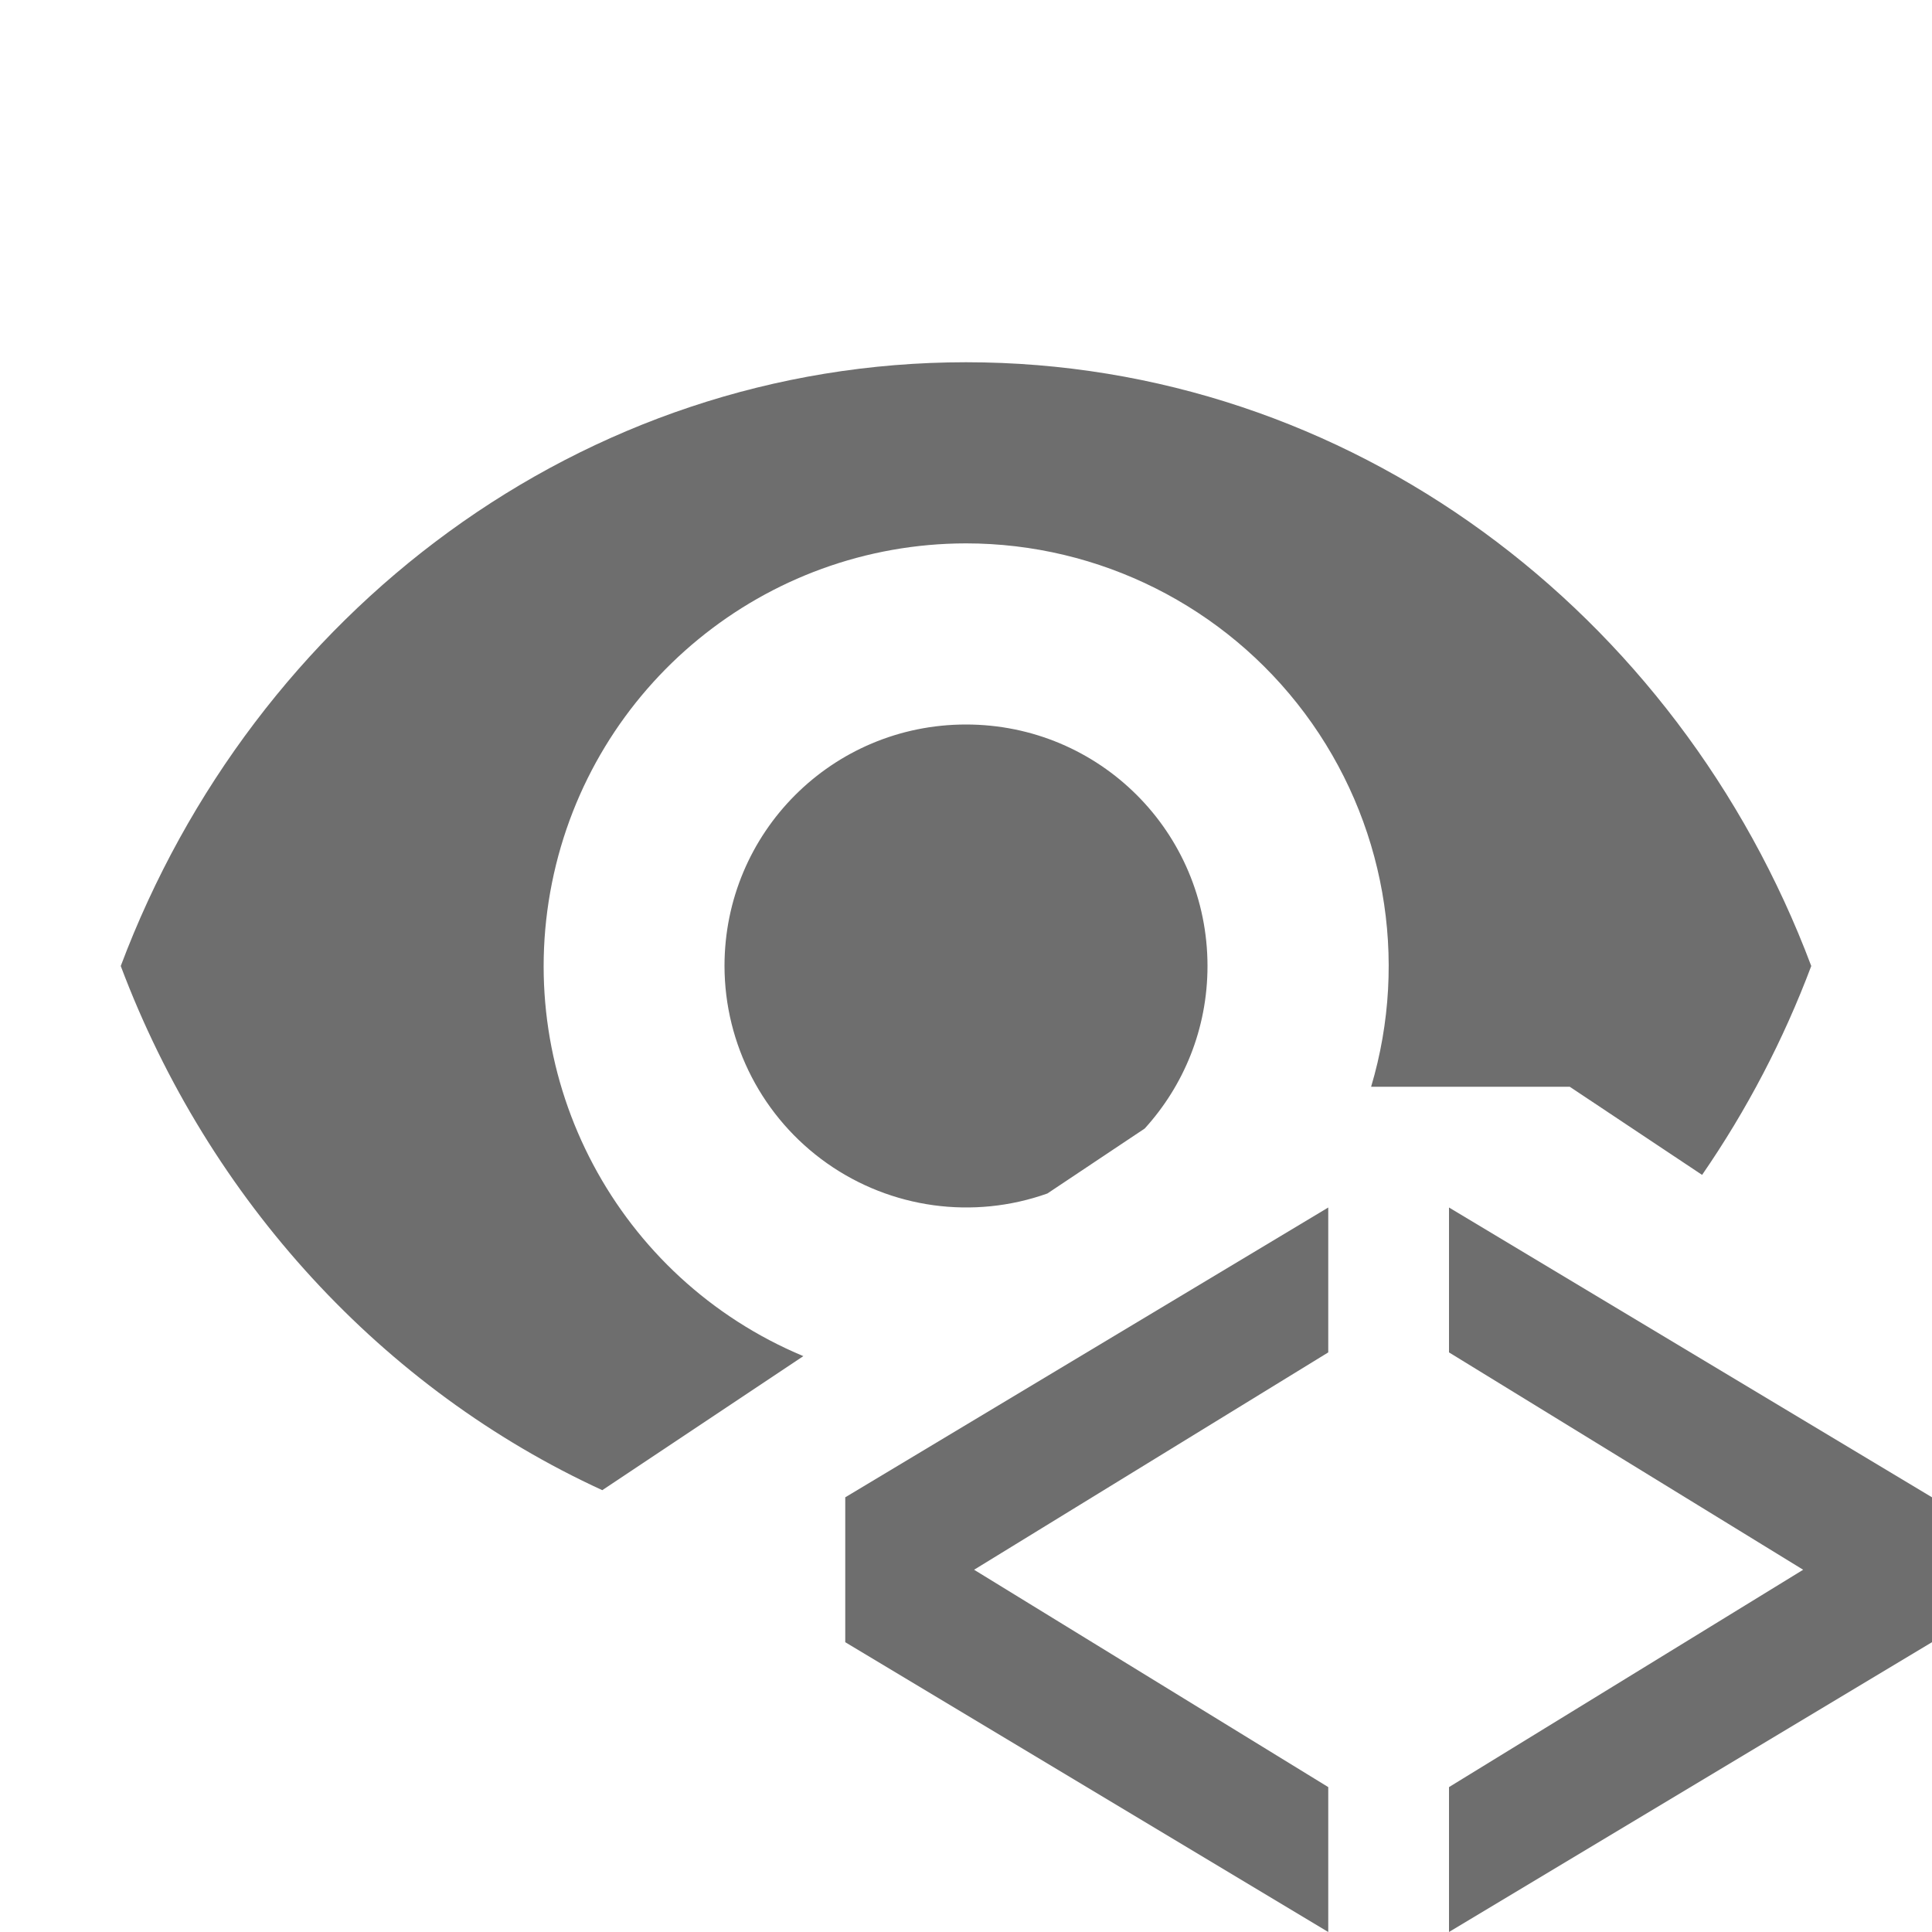
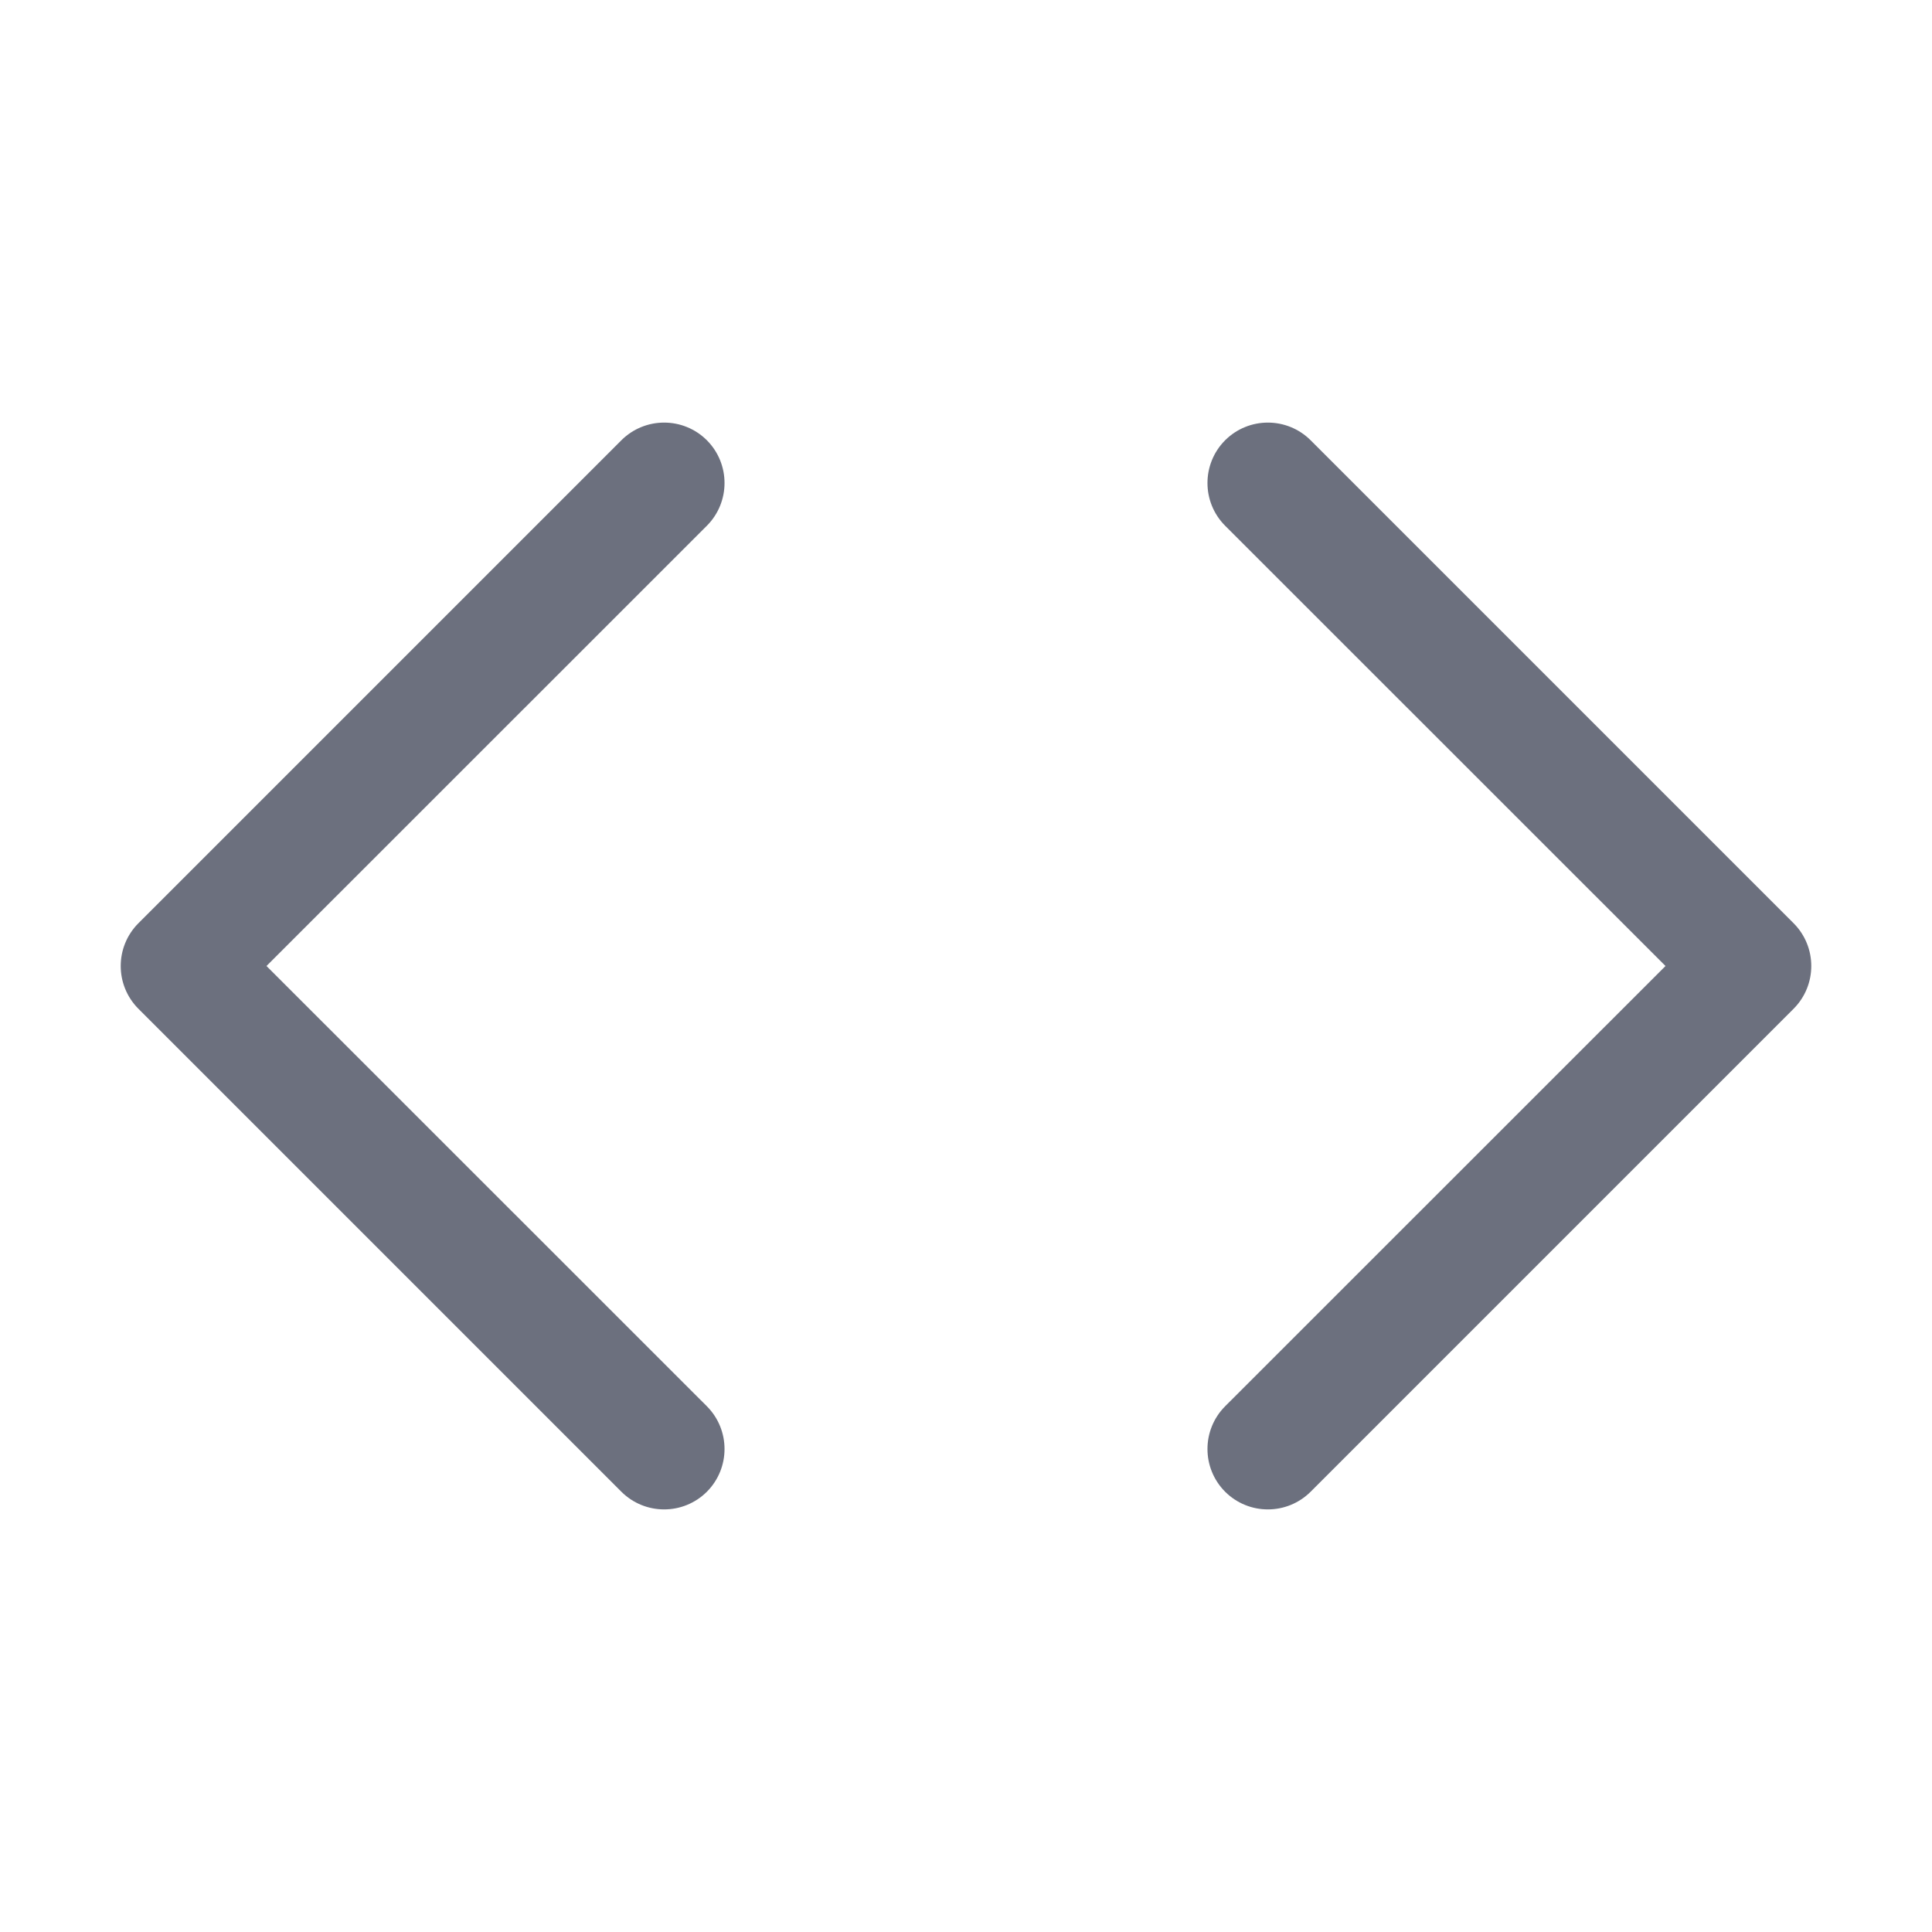
- <svg xmlns="http://www.w3.org/2000/svg" width="16" height="16" viewBox="0 0 16 16">
-   <defs id="colors">
-     <linearGradient id="menuIconDisabled">
-       <stop offset="0" stop-color="#6E6E6E" />
-     </linearGradient>
-   </defs>
-   <rect id="frame" width="16" height="16" fill="none" />
-   <g fill="url(#menuIconDisabled)" fill-rule="evenodd">
-     <path d="M4.988 12.341C3.172 11.507 1.73 9.941 1 8c1.1-2.927 3.818-5 7-5s5.9 2.073 7 5a8.015 8.015 0 0 1-.904 1.73L13 9h-1.645A3.501 3.501 0 0 0 8 4.5a3.501 3.501 0 0 0-1.347 6.731l-1.665 1.11zM9.48 9.346l-.806.538A2.003 2.003 0 0 1 6 8c0-1.107.893-2 2-2s2 .893 2 2c0 .52-.197.991-.52 1.346z" />
-     <path d="M7 13.6v-1.2l4-2.4v1.2L8.067 13 11 14.8V16z" />
-     <path d="M12 14.8l2.933-1.8L12 11.2V10l4 2.4v1.2L12 16z" />
-   </g>
+ <svg xmlns="http://www.w3.org/2000/svg" width="16" height="16" viewBox="0 0 16 16" fill="none">
+   <path d="M5.854 4.354C6.049 4.158 6.049 3.842 5.854 3.646C5.658 3.451 5.342 3.451 5.146 3.646L1.146 7.646C0.951 7.842 0.951 8.158 1.146 8.354L5.146 12.354C5.342 12.549 5.658 12.549 5.854 12.354C6.049 12.158 6.049 11.842 5.854 11.646L2.207 8L5.854 4.354Z" fill="#6C707E" />
+   <path d="M10.854 3.646C10.658 3.451 10.342 3.451 10.146 3.646C9.951 3.842 9.951 4.158 10.146 4.354L13.793 8L10.146 11.646C9.951 11.842 9.951 12.158 10.146 12.354C10.342 12.549 10.658 12.549 10.854 12.354L14.854 8.354C15.049 8.158 15.049 7.842 14.854 7.646L10.854 3.646Z" fill="#6C707E" />
</svg>
